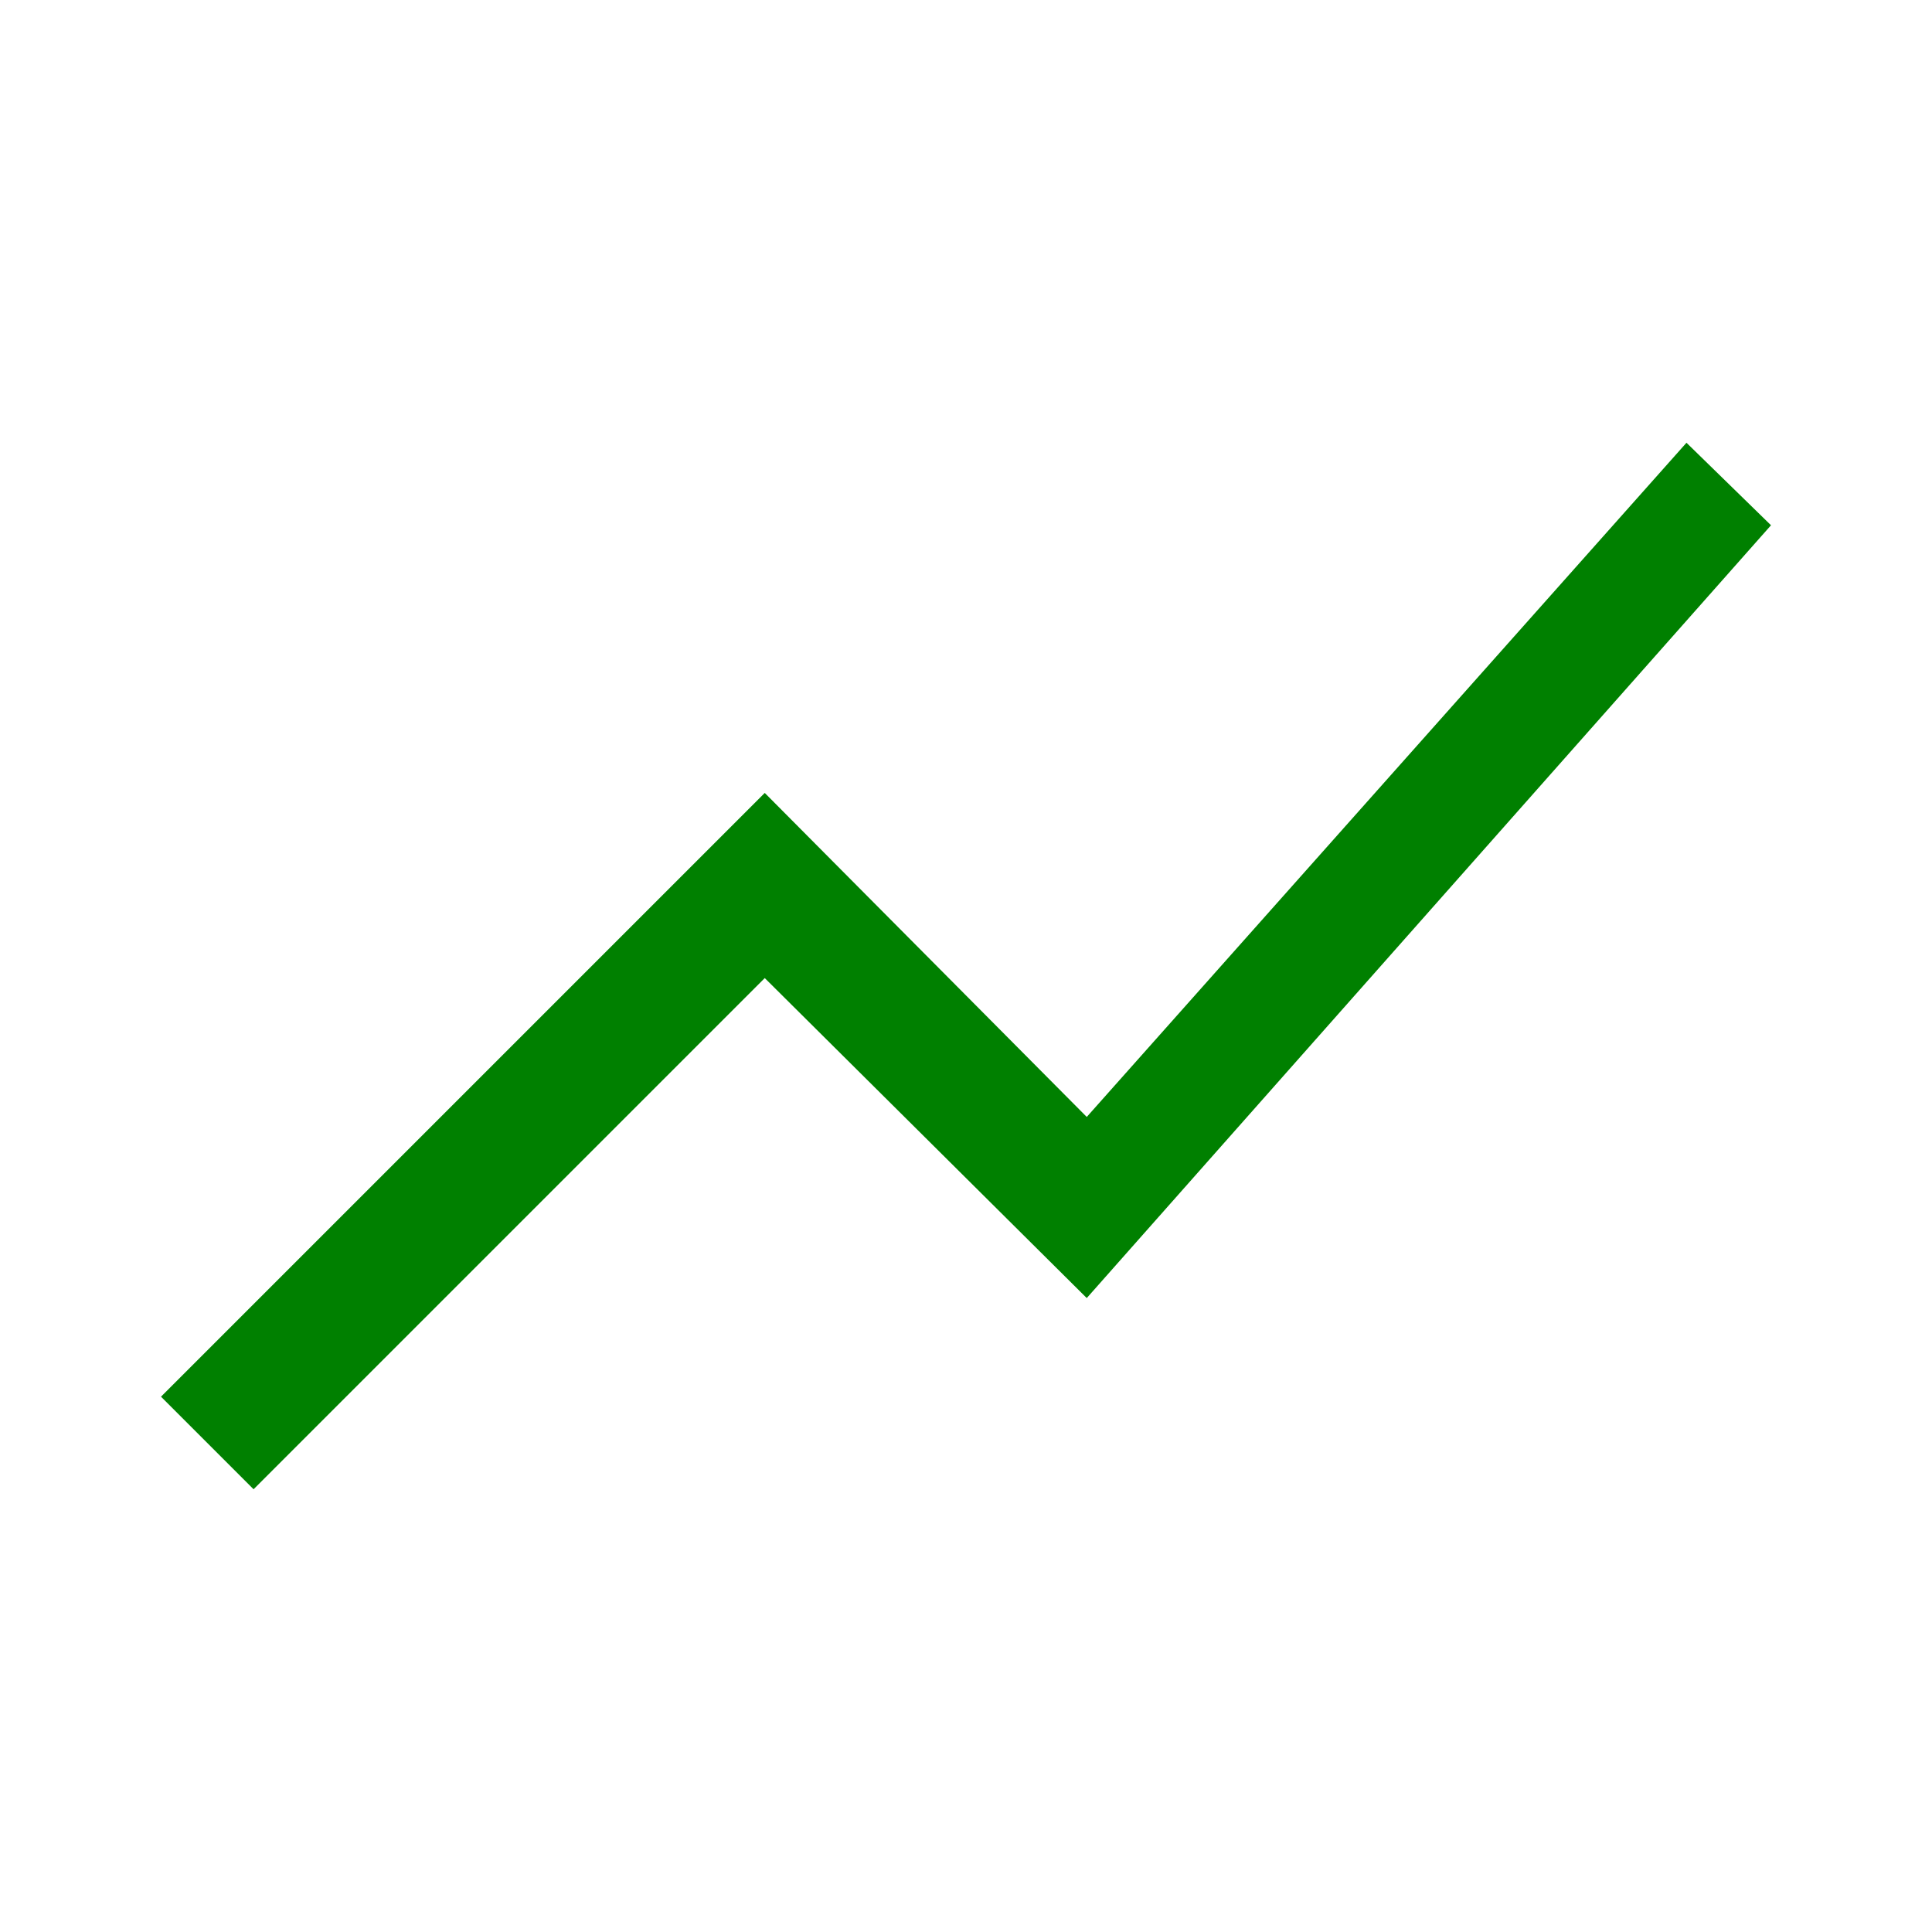
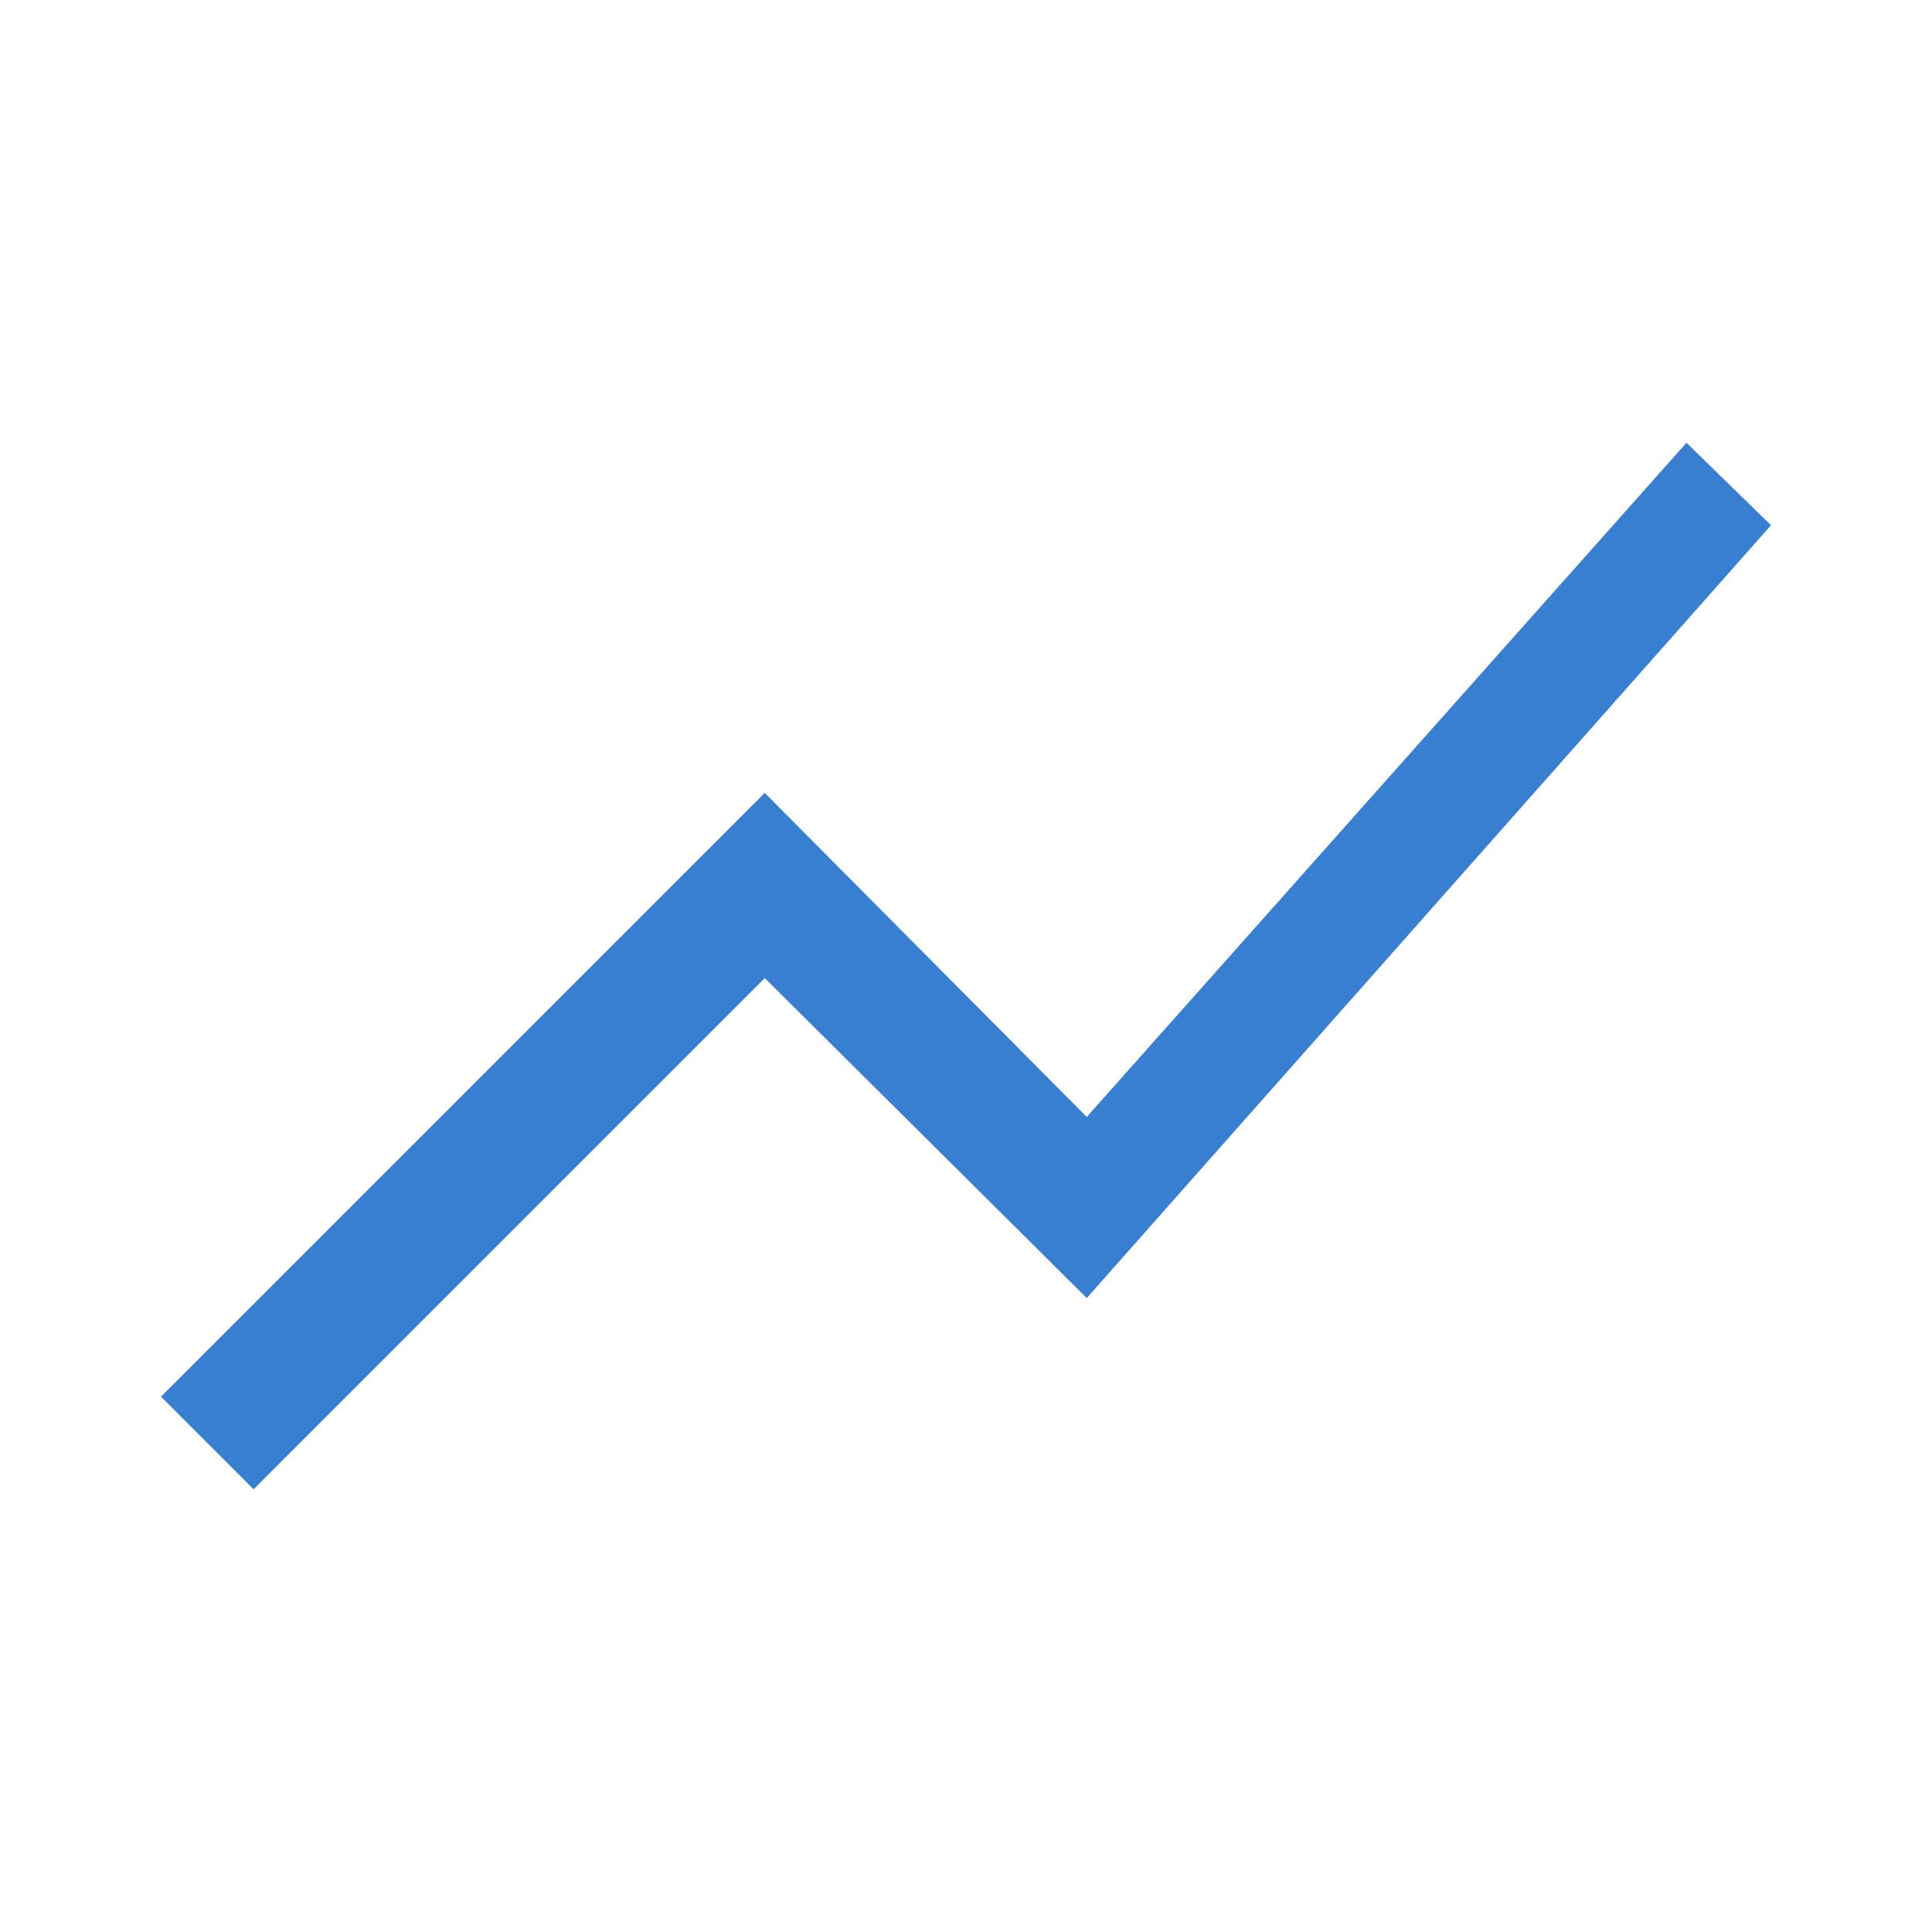
- <svg xmlns="http://www.w3.org/2000/svg" height="48px" viewBox="0 -960 960 960" width="48px" fill="#008000">
+ <svg xmlns="http://www.w3.org/2000/svg" height="48px" viewBox="0 -960 960 960" width="48px" fill="#387ED1">
  <path d="m126-220-46-46 300-300 160 161 298-335 42 41-340 384-160-159-254 254Z" />
</svg>
